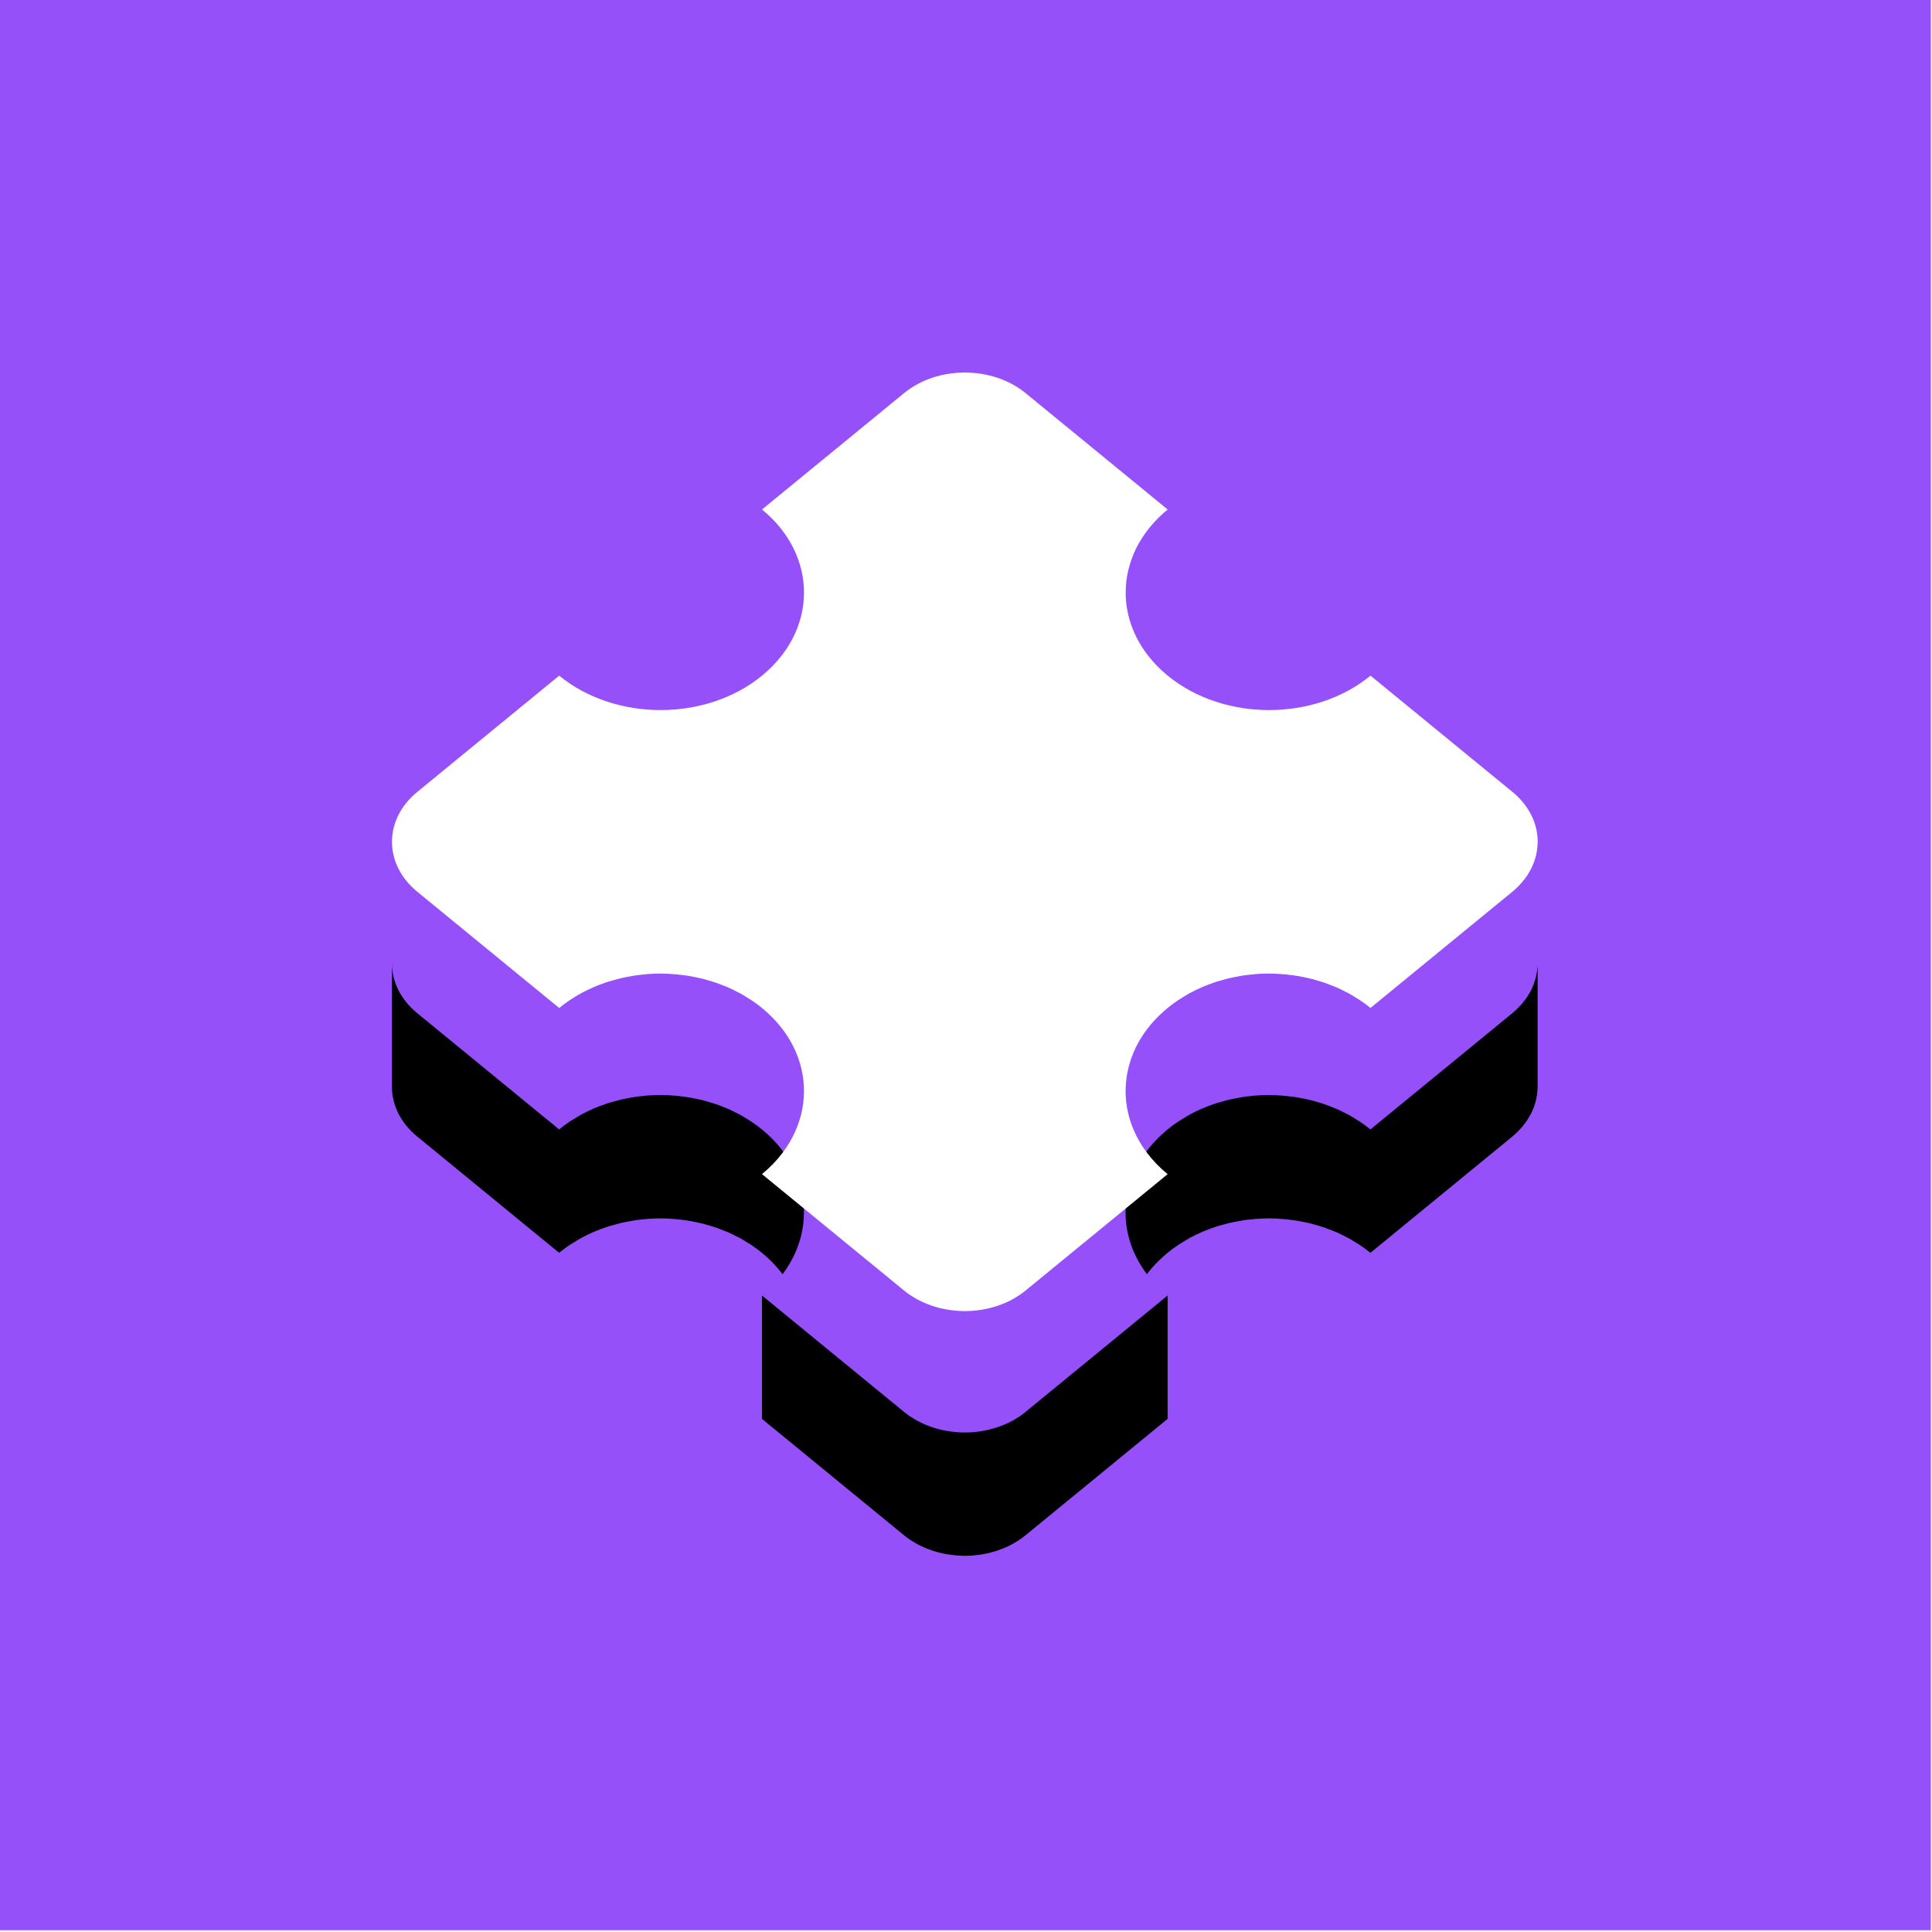
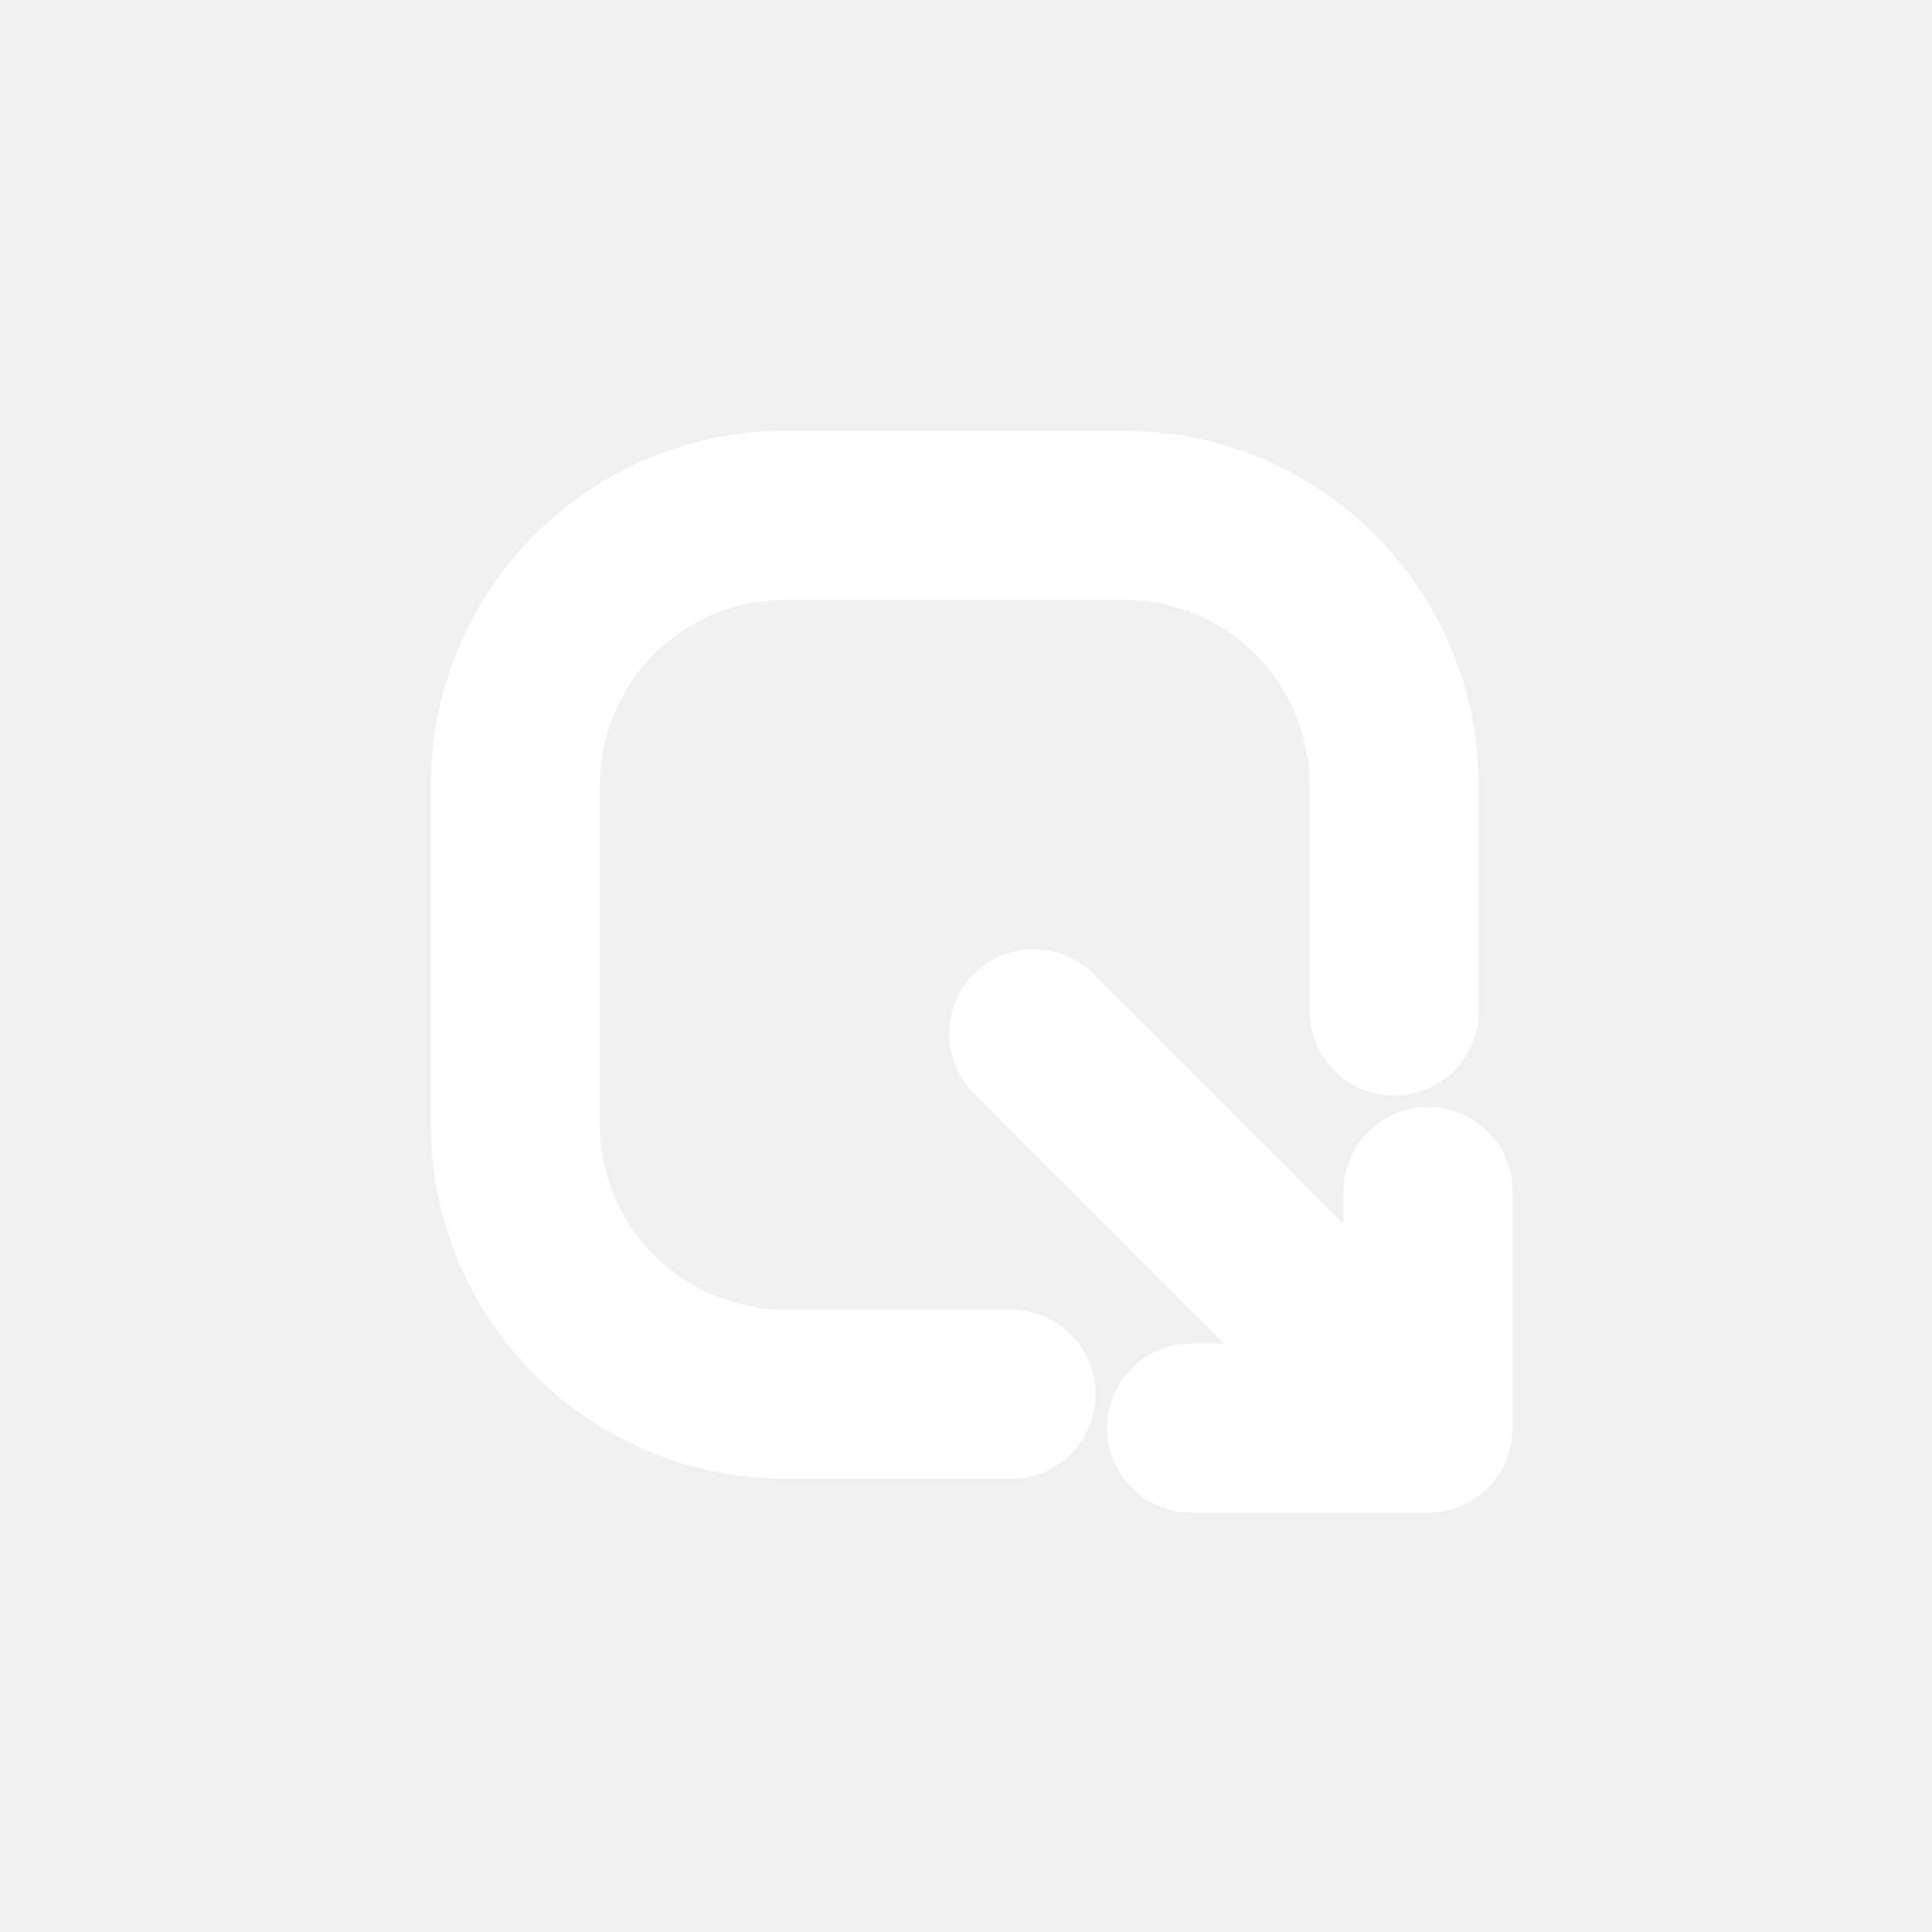
- <svg xmlns="http://www.w3.org/2000/svg" width="1024" height="1024" viewBox="0 0 1024 1024" fill="none">
-   <g clip-path="url(#clip0_501_3726)">
-     <path d="M1023.35 -0.94H-0.65V1023.06H1023.35V-0.94Z" fill="#9650FA" />
-     <path d="M814.95 511.78C814.93 512.21 814.86 512.63 814.83 513.05C814.79 513.58 814.75 514.1 814.68 514.62C814.59 515.26 814.47 515.9 814.34 516.55C814.24 517.06 814.15 517.57 814.02 518.08C813.86 518.73 813.65 519.37 813.44 520.01C813.28 520.5 813.14 520.99 812.96 521.48C812.71 522.14 812.42 522.78 812.13 523.43C811.92 523.89 811.74 524.35 811.51 524.81C811.47 524.88 811.45 524.96 811.41 525.04C811.24 525.36 811.02 525.67 810.85 525.99C810.41 526.79 809.95 527.58 809.44 528.36C809.14 528.81 808.81 529.24 808.49 529.68C807.98 530.38 807.46 531.07 806.89 531.74C806.74 531.92 806.62 532.11 806.46 532.29C806.1 532.7 805.69 533.1 805.3 533.5C805.03 533.79 804.76 534.08 804.48 534.36C803.58 535.25 802.63 536.13 801.61 536.97L726.35 598.62C724.55 597.15 722.68 595.77 720.75 594.47C720.11 594.04 719.43 593.67 718.77 593.26C717.46 592.44 716.15 591.61 714.79 590.86C713.98 590.42 713.14 590.03 712.31 589.62C711.06 588.99 709.81 588.35 708.52 587.79C707.62 587.39 706.69 587.05 705.77 586.68C704.52 586.18 703.27 585.68 702 585.25C701.03 584.92 700.05 584.63 699.07 584.33C697.81 583.95 696.55 583.57 695.27 583.24C694.26 582.98 693.23 582.76 692.21 582.54C690.94 582.26 689.66 582 688.37 581.77C687.33 581.59 686.28 581.44 685.24 581.3C683.95 581.12 682.66 580.97 681.37 580.84C680.31 580.74 679.25 580.66 678.19 580.6C676.33 580.49 674.46 580.38 672.59 580.38C670.28 580.38 667.97 580.48 665.66 580.65C664.9 580.71 664.15 580.81 663.4 580.89C661.88 581.04 660.35 581.2 658.84 581.43C657.54 581.62 656.26 581.89 654.97 582.14C653.85 582.36 652.72 582.55 651.61 582.81C650.32 583.11 649.06 583.49 647.79 583.85C646.63 584.18 645.47 584.47 644.33 584.84C644.04 584.94 643.75 585.04 643.46 585.14C641.41 585.84 639.38 586.6 637.39 587.45C637.22 587.52 637.06 587.6 636.9 587.67C634.87 588.55 632.88 589.51 630.94 590.56C630.86 590.6 630.79 590.64 630.71 590.68C629.32 591.43 627.99 592.29 626.65 593.12C625.96 593.55 625.24 593.93 624.57 594.38C622.59 595.7 620.68 597.12 618.83 598.63C617.48 599.74 616.21 600.88 614.99 602.05C614.74 602.29 614.49 602.52 614.24 602.76C613.08 603.9 611.96 605.06 610.91 606.25C610.62 606.58 610.34 606.91 610.06 607.24C609.59 607.8 609.12 608.36 608.67 608.93C608.37 609.31 608.08 609.69 607.79 610.08C607.37 610.64 606.96 611.2 606.57 611.76C606.29 612.15 606.02 612.55 605.76 612.95C605.38 613.52 605.02 614.1 604.66 614.68C604.42 615.08 604.17 615.48 603.94 615.88C603.59 616.48 603.26 617.09 602.94 617.7C602.75 618.05 602.56 618.4 602.38 618.76C601.59 620.32 600.89 621.9 600.26 623.5C600.17 623.74 600.07 623.98 599.98 624.21C599.38 625.79 598.87 627.39 598.43 629C598.36 629.26 598.29 629.51 598.22 629.77C597.81 631.38 597.47 633 597.21 634.62C597.17 634.88 597.13 635.13 597.1 635.39C596.87 637.03 596.71 638.67 596.63 640.32C596.6 641.1 596.56 641.87 596.56 642.65C596.56 654.01 600.35 665.36 607.89 675.35C608.15 675.01 608.41 674.67 608.67 674.33C609.12 673.76 609.58 673.2 610.06 672.65C610.28 672.39 610.48 672.13 610.7 671.87C610.76 671.8 610.84 671.73 610.91 671.65C611.96 670.46 613.07 669.3 614.24 668.16C614.48 667.92 614.74 667.69 614.99 667.45C616.22 666.28 617.48 665.14 618.83 664.03C620.67 662.52 622.59 661.1 624.57 659.78C625.23 659.34 625.93 658.97 626.6 658.55C627.92 657.72 629.23 656.88 630.6 656.13C630.64 656.11 630.67 656.09 630.71 656.07C630.79 656.03 630.86 655.99 630.94 655.95C632.88 654.91 634.87 653.95 636.9 653.06C637.07 652.99 637.23 652.91 637.39 652.84C639.38 651.99 641.41 651.23 643.46 650.53C643.75 650.43 644.04 650.33 644.33 650.23C644.57 650.15 644.81 650.06 645.06 649.98C645.96 649.69 646.89 649.49 647.79 649.24C649.06 648.88 650.32 648.51 651.61 648.2C652.72 647.94 653.85 647.75 654.97 647.53C656.26 647.28 657.54 647.01 658.84 646.82C659.09 646.78 659.33 646.72 659.58 646.68C660.85 646.5 662.13 646.4 663.4 646.28C664.15 646.21 664.9 646.1 665.66 646.04C667.96 645.87 670.27 645.77 672.59 645.77C673.81 645.77 675.04 645.79 676.26 645.84C676.9 645.87 677.54 645.95 678.19 645.99C679.25 646.05 680.31 646.13 681.37 646.23C682.66 646.35 683.95 646.51 685.24 646.69C686.29 646.83 687.34 646.98 688.38 647.16C689.67 647.38 690.94 647.65 692.21 647.93C693.23 648.15 694.26 648.37 695.27 648.63C696.55 648.96 697.8 649.33 699.06 649.72C700.04 650.02 701.03 650.3 702 650.64C703.27 651.08 704.51 651.57 705.76 652.07C706.68 652.44 707.61 652.78 708.52 653.18C709.8 653.74 711.05 654.38 712.29 655.01C713.12 655.43 713.97 655.81 714.78 656.26C716.14 657 717.45 657.83 718.76 658.66C719.42 659.07 720.1 659.44 720.74 659.88C722.67 661.18 724.54 662.55 726.34 664.03L801.6 602.38C802.62 601.54 803.57 600.67 804.47 599.77C804.76 599.49 805.02 599.19 805.29 598.91C805.84 598.33 806.37 597.74 806.87 597.14C807.44 596.47 807.96 595.78 808.47 595.08C808.79 594.64 809.12 594.21 809.42 593.76C809.93 592.98 810.39 592.19 810.83 591.39C811.05 591 811.3 590.61 811.5 590.21C811.73 589.76 811.91 589.29 812.12 588.84C812.41 588.19 812.71 587.54 812.95 586.89C813.13 586.4 813.27 585.91 813.43 585.42C813.64 584.78 813.84 584.13 814.01 583.48C814.14 582.97 814.23 582.46 814.33 581.95C814.46 581.31 814.58 580.67 814.67 580.02C814.74 579.5 814.78 578.97 814.82 578.45C814.89 577.62 814.97 576.78 814.97 575.95V510.55C814.97 510.96 814.97 511.37 814.95 511.78Z" fill="black" />
-     <path d="M423.94 627.82C423.36 625.87 422.67 623.95 421.85 622.05C421.04 620.15 420.11 618.27 419.07 616.43C418.55 615.51 418 614.6 417.42 613.69C415.1 610.07 412.32 606.61 409.07 603.35C407.45 601.72 405.71 600.14 403.85 598.62C402.05 597.15 400.18 595.77 398.25 594.47C397.6 594.03 396.92 593.66 396.26 593.25C394.95 592.43 393.65 591.6 392.3 590.86C391.49 590.42 390.64 590.03 389.82 589.61C388.57 588.98 387.32 588.34 386.04 587.78C385.14 587.38 384.21 587.04 383.29 586.67C382.04 586.17 380.79 585.67 379.52 585.24C378.55 584.91 377.57 584.62 376.59 584.32C375.33 583.94 374.07 583.56 372.79 583.23C371.78 582.97 370.75 582.75 369.73 582.53C368.46 582.25 367.18 581.99 365.9 581.76C364.86 581.58 363.81 581.43 362.76 581.29C361.47 581.11 360.18 580.95 358.89 580.83C357.83 580.73 356.77 580.65 355.71 580.59C353.85 580.48 351.98 580.37 350.11 580.37C347.8 580.37 345.49 580.47 343.18 580.64C342.43 580.7 341.68 580.8 340.93 580.88C339.4 581.03 337.88 581.19 336.37 581.42C335.07 581.61 333.79 581.88 332.51 582.13C331.39 582.35 330.26 582.54 329.14 582.8C327.85 583.1 326.59 583.48 325.32 583.84C324.16 584.17 322.99 584.46 321.85 584.83C321.56 584.93 321.27 585.03 320.98 585.13C318.93 585.83 316.9 586.59 314.91 587.44C314.74 587.51 314.58 587.59 314.42 587.66C312.39 588.55 310.4 589.5 308.45 590.55C308.38 590.59 308.3 590.62 308.23 590.66C306.83 591.42 305.49 592.28 304.14 593.12C303.46 593.54 302.76 593.91 302.09 594.36C300.11 595.68 298.2 597.1 296.35 598.61L221.09 536.96C212.18 529.66 207.73 520.1 207.73 510.54V575.94C207.73 585.5 212.18 595.06 221.09 602.36L296.35 664.01C298.19 662.5 300.11 661.08 302.09 659.76C302.75 659.32 303.46 658.94 304.14 658.52C305.46 657.7 306.76 656.85 308.12 656.11C308.15 656.09 308.19 656.08 308.22 656.06C308.29 656.02 308.37 655.99 308.44 655.95C310.38 654.9 312.38 653.95 314.41 653.06C314.57 652.99 314.74 652.91 314.9 652.84C316.89 651.99 318.91 651.23 320.97 650.53C321.26 650.43 321.55 650.33 321.84 650.23C322.08 650.15 322.32 650.06 322.57 649.98C323.47 649.69 324.4 649.49 325.31 649.24C326.58 648.88 327.84 648.51 329.13 648.2C330.24 647.94 331.37 647.75 332.5 647.53C333.79 647.28 335.07 647.02 336.36 646.82C336.61 646.78 336.85 646.72 337.1 646.68C338.37 646.5 339.65 646.4 340.93 646.28C341.68 646.21 342.43 646.1 343.18 646.04C345.49 645.87 347.8 645.77 350.11 645.77C351.33 645.77 352.56 645.79 353.78 645.84C354.42 645.87 355.06 645.95 355.71 645.99C356.77 646.05 357.83 646.13 358.89 646.23C360.18 646.35 361.47 646.51 362.75 646.69C363.8 646.83 364.85 646.98 365.89 647.17C367.18 647.39 368.45 647.66 369.72 647.94C370.75 648.16 371.77 648.38 372.78 648.64C374.06 648.97 375.31 649.34 376.57 649.73C377.55 650.03 378.54 650.31 379.51 650.65C380.78 651.09 382.03 651.58 383.27 652.08C384.19 652.45 385.12 652.79 386.03 653.19C387.31 653.75 388.56 654.39 389.81 655.02C390.64 655.44 391.48 655.82 392.3 656.27C393.66 657.01 394.96 657.84 396.27 658.66C396.93 659.07 397.61 659.44 398.25 659.88C400.18 661.18 402.05 662.55 403.85 664.03C408.11 667.52 411.74 671.33 414.78 675.36C425.63 660.99 428.69 643.8 423.94 627.84V627.82Z" fill="black" />
-     <path d="M543.6 748.32C542.49 749.23 541.34 750.08 540.16 750.87C539.77 751.13 539.34 751.35 538.94 751.61C538.15 752.11 537.36 752.62 536.54 753.06C536.53 753.06 536.51 753.07 536.49 753.08C535.17 753.8 533.81 754.45 532.42 755.04C532.01 755.22 531.58 755.35 531.16 755.52C530.17 755.91 529.18 756.3 528.17 756.62C528.07 756.65 527.97 756.7 527.87 756.73C527.33 756.9 526.77 757.02 526.22 757.18C525.46 757.39 524.71 757.62 523.94 757.8C523.27 757.96 522.59 758.07 521.92 758.21C521.15 758.36 520.38 758.52 519.61 758.63C519.46 758.65 519.32 758.69 519.17 758.71C518.41 758.82 517.64 758.88 516.87 758.95C516.42 758.99 515.97 759.06 515.52 759.09C514.14 759.19 512.75 759.25 511.36 759.25C510.63 759.25 509.89 759.24 509.16 759.21C508.77 759.19 508.39 759.15 508 759.12C507.36 759.08 506.73 759.03 506.09 758.97C505.31 758.9 504.54 758.8 503.77 758.7C503.14 758.61 502.51 758.52 501.88 758.41C501.11 758.28 500.35 758.12 499.58 757.95C498.96 757.82 498.35 757.68 497.74 757.53C496.97 757.33 496.22 757.11 495.46 756.88C494.87 756.7 494.28 756.53 493.7 756.33C492.94 756.07 492.19 755.77 491.44 755.47C490.89 755.25 490.33 755.04 489.78 754.8C489.01 754.46 488.27 754.08 487.52 753.7C487.02 753.45 486.51 753.22 486.03 752.95C485.21 752.5 484.43 752.01 483.64 751.51C483.25 751.26 482.84 751.04 482.46 750.78C481.3 750 480.18 749.18 479.1 748.29L403.86 686.64V752.04L479.1 813.69C480.18 814.57 481.31 815.4 482.46 816.18C482.84 816.44 483.25 816.66 483.64 816.9C484.43 817.4 485.22 817.9 486.04 818.34C486.52 818.61 487.03 818.84 487.52 819.08C488.27 819.46 489.02 819.84 489.8 820.18C490.34 820.42 490.9 820.62 491.45 820.84C492.2 821.14 492.95 821.44 493.71 821.7C494.29 821.9 494.88 822.07 495.47 822.25C496.23 822.48 496.99 822.71 497.75 822.9C498.36 823.05 498.97 823.19 499.58 823.32C500.35 823.49 501.11 823.65 501.89 823.78C502.51 823.89 503.14 823.98 503.77 824.06C504.54 824.17 505.32 824.26 506.1 824.34C506.73 824.4 507.37 824.45 508.01 824.48C509.13 824.55 510.25 824.61 511.37 824.61C512.76 824.61 514.14 824.55 515.53 824.45C515.98 824.42 516.43 824.35 516.88 824.31C517.8 824.22 518.71 824.12 519.62 823.99C520.4 823.87 521.16 823.71 521.93 823.57C522.61 823.44 523.28 823.32 523.95 823.17C524.72 822.99 525.47 822.76 526.23 822.55C526.88 822.37 527.54 822.2 528.18 821.99C529.19 821.66 530.18 821.28 531.17 820.89C531.59 820.72 532.02 820.59 532.43 820.41C533.82 819.82 535.18 819.17 536.5 818.45C537.34 818 538.14 817.48 538.95 816.97C539.35 816.72 539.77 816.5 540.17 816.23C541.36 815.44 542.51 814.59 543.61 813.68L618.87 752.03V686.63L543.61 748.28L543.6 748.32Z" fill="black" />
-     <path d="M596.59 578.26C596.59 577.48 596.62 576.7 596.66 575.93C596.74 574.28 596.9 572.64 597.13 571C597.17 570.74 597.2 570.49 597.24 570.23C597.5 568.6 597.83 566.98 598.25 565.38C598.32 565.12 598.39 564.86 598.46 564.61C598.9 563 599.42 561.4 600.01 559.82C600.1 559.58 600.2 559.34 600.29 559.11C600.48 558.63 600.65 558.15 600.85 557.68C601.66 555.78 602.59 553.9 603.63 552.06C603.74 551.87 603.86 551.69 603.97 551.5C604.2 551.1 604.45 550.7 604.69 550.3C605.05 549.72 605.41 549.14 605.79 548.57C606.05 548.17 606.32 547.77 606.6 547.38C607 546.81 607.41 546.25 607.82 545.7C608.11 545.32 608.4 544.93 608.7 544.55C609.15 543.98 609.62 543.42 610.09 542.86C610.37 542.53 610.65 542.19 610.94 541.87C611.99 540.68 613.1 539.52 614.27 538.38C614.52 538.14 614.77 537.9 615.02 537.67C616.25 536.51 617.51 535.36 618.86 534.25C620.7 532.74 622.62 531.32 624.6 530C625.27 529.55 625.99 529.17 626.68 528.74C628.02 527.9 629.35 527.05 630.74 526.3C630.82 526.26 630.89 526.22 630.97 526.18C632.91 525.14 634.9 524.18 636.93 523.29C637.1 523.22 637.26 523.14 637.42 523.07C639.41 522.22 641.44 521.46 643.49 520.76C643.78 520.66 644.07 520.56 644.36 520.46C645.5 520.09 646.67 519.79 647.82 519.47C649.09 519.11 650.35 518.73 651.64 518.43C652.75 518.17 653.88 517.98 655 517.76C656.29 517.51 657.57 517.24 658.87 517.05C660.38 516.82 661.9 516.66 663.43 516.51C664.18 516.43 664.93 516.33 665.69 516.27C667.99 516.1 670.3 516 672.62 516C674.49 516 676.35 516.11 678.22 516.22C679.28 516.28 680.34 516.36 681.4 516.46C682.69 516.58 683.98 516.74 685.27 516.92C686.32 517.06 687.36 517.21 688.4 517.39C689.69 517.61 690.96 517.88 692.24 518.16C693.26 518.38 694.28 518.6 695.3 518.86C696.58 519.19 697.84 519.57 699.1 519.95C700.08 520.25 701.06 520.53 702.03 520.87C703.3 521.31 704.55 521.81 705.8 522.3C706.72 522.67 707.65 523.01 708.55 523.41C709.84 523.98 711.08 524.61 712.34 525.24C713.17 525.66 714.01 526.04 714.82 526.48C716.18 527.23 717.49 528.05 718.8 528.88C719.45 529.29 720.13 529.66 720.78 530.09C722.71 531.39 724.58 532.76 726.38 534.24L801.64 472.59C802.66 471.75 803.61 470.88 804.51 469.98C804.8 469.7 805.06 469.4 805.33 469.12C805.88 468.54 806.41 467.95 806.91 467.36C807.48 466.69 808 466 808.51 465.3C808.83 464.86 809.16 464.43 809.46 463.98C809.97 463.2 810.43 462.41 810.87 461.61C811.09 461.22 811.34 460.83 811.54 460.44C811.77 459.99 811.95 459.52 812.16 459.06C812.45 458.41 812.75 457.77 812.99 457.11C813.17 456.62 813.31 456.13 813.47 455.64C813.67 455 813.88 454.35 814.05 453.71C814.18 453.2 814.27 452.69 814.37 452.18C814.5 451.54 814.62 450.9 814.71 450.25C814.78 449.73 814.82 449.2 814.86 448.68C814.93 447.85 815.01 447.01 815.01 446.18C815.01 436.62 810.56 427.06 801.66 419.76L726.4 358.11C711.55 370.27 692.1 376.35 672.65 376.35C653.2 376.35 633.74 370.27 618.9 358.11C614.63 354.62 611 350.8 607.96 346.78C600.42 336.79 596.63 325.44 596.63 314.08C596.63 313.3 596.66 312.52 596.7 311.75C596.76 310.54 596.84 309.32 596.98 308.11C597.21 306.13 597.56 304.15 598.02 302.19C598.1 301.86 598.2 301.53 598.29 301.19C598.36 300.93 598.43 300.67 598.5 300.41C598.94 298.8 599.45 297.2 600.05 295.62C600.14 295.38 600.24 295.14 600.33 294.9C600.52 294.42 600.69 293.95 600.89 293.47C601.7 291.57 602.63 289.69 603.67 287.85C603.78 287.66 603.9 287.48 604.01 287.29C604.24 286.89 604.49 286.49 604.73 286.09C605.09 285.51 605.45 284.94 605.83 284.37C606.1 283.97 606.37 283.57 606.65 283.17C607.04 282.61 607.45 282.05 607.87 281.49C608.16 281.1 608.45 280.72 608.75 280.34C608.89 280.16 609.01 279.98 609.15 279.81C610.54 278.08 612.05 276.4 613.67 274.77C613.87 274.57 614.09 274.37 614.3 274.17C614.55 273.93 614.8 273.69 615.05 273.45C616.27 272.29 617.54 271.14 618.89 270.04L543.63 208.4C534.73 201.1 523.06 197.45 511.38 197.45C499.7 197.45 488.03 201.1 479.12 208.4L403.88 270.04C405.73 271.56 407.47 273.14 409.1 274.77C412.35 278.03 415.13 281.5 417.45 285.12C418.03 286.02 418.58 286.94 419.1 287.86C420.14 289.7 421.07 291.58 421.88 293.48C422.69 295.38 423.39 297.31 423.97 299.26C428.73 315.22 425.66 332.42 414.82 346.78C411.78 350.81 408.15 354.62 403.89 358.11C389.04 370.27 369.59 376.35 350.13 376.35C330.67 376.35 311.22 370.27 296.38 358.11L221.12 419.76C212.21 427.06 207.76 436.62 207.76 446.18C207.76 455.74 212.21 465.3 221.12 472.6L296.38 534.25C300.09 531.21 304.09 528.55 308.3 526.27C308.35 526.24 308.41 526.22 308.47 526.19C310.41 525.14 312.41 524.19 314.44 523.3C314.6 523.23 314.77 523.15 314.93 523.08C316.92 522.23 318.94 521.47 321 520.77C321.29 520.67 321.58 520.57 321.87 520.47C323.01 520.1 324.18 519.8 325.34 519.48C326.61 519.12 327.87 518.75 329.16 518.44C330.27 518.18 331.4 517.99 332.53 517.77C333.82 517.52 335.1 517.26 336.39 517.06C337.9 516.83 339.43 516.67 340.95 516.52C341.7 516.45 342.45 516.34 343.2 516.28C345.5 516.11 347.82 516.01 350.13 516.01C352 516.01 353.86 516.12 355.73 516.23C356.79 516.29 357.85 516.37 358.91 516.47C360.2 516.59 361.5 516.75 362.78 516.93C363.83 517.07 364.87 517.22 365.92 517.4C367.21 517.62 368.48 517.89 369.75 518.17C370.77 518.39 371.8 518.61 372.81 518.87C374.09 519.2 375.35 519.58 376.61 519.96C377.59 520.26 378.57 520.54 379.54 520.88C380.81 521.32 382.06 521.82 383.31 522.31C384.23 522.68 385.16 523.02 386.06 523.42C387.34 523.98 388.59 524.62 389.84 525.25C390.67 525.67 391.51 526.05 392.32 526.5C393.67 527.24 394.98 528.07 396.28 528.89C396.94 529.31 397.63 529.68 398.27 530.11C400.2 531.41 402.07 532.78 403.87 534.26C405.72 535.78 407.46 537.36 409.09 538.99C412.34 542.25 415.12 545.72 417.44 549.33C418.02 550.23 418.57 551.15 419.09 552.07C420.13 553.91 421.06 555.79 421.87 557.69C422.68 559.59 423.38 561.52 423.96 563.46C428.72 579.42 425.65 596.62 414.8 610.98C411.76 615 408.13 618.81 403.87 622.31L479.11 683.96C480.19 684.85 481.32 685.67 482.47 686.45C482.85 686.71 483.26 686.93 483.65 687.18C484.44 687.68 485.23 688.17 486.04 688.62C486.53 688.89 487.04 689.12 487.53 689.37C488.28 689.75 489.02 690.13 489.79 690.47C490.33 690.71 490.89 690.92 491.45 691.14C492.2 691.44 492.94 691.74 493.71 692C494.29 692.2 494.88 692.37 495.47 692.55C496.23 692.78 496.98 693.01 497.75 693.2C498.36 693.36 498.97 693.49 499.59 693.62C500.35 693.79 501.12 693.95 501.89 694.08C502.52 694.19 503.15 694.28 503.78 694.37C504.55 694.48 505.32 694.57 506.1 694.64C506.74 694.7 507.37 694.75 508.01 694.79C509.13 694.86 510.25 694.92 511.37 694.92C512.76 694.92 514.14 694.86 515.53 694.76C515.98 694.73 516.43 694.66 516.88 694.62C517.8 694.53 518.71 694.43 519.62 694.3C520.4 694.18 521.16 694.02 521.93 693.88C522.61 693.75 523.28 693.63 523.95 693.47C524.72 693.29 525.47 693.06 526.23 692.85C526.88 692.67 527.54 692.5 528.18 692.29C529.19 691.96 530.18 691.58 531.17 691.19C531.59 691.02 532.02 690.89 532.43 690.71C533.82 690.12 535.18 689.47 536.5 688.75C537.34 688.3 538.14 687.78 538.95 687.27C539.35 687.02 539.77 686.8 540.17 686.53C541.36 685.74 542.51 684.89 543.61 683.98L618.87 622.33C614.61 618.84 610.97 615.03 607.93 611C600.39 601.01 596.6 589.66 596.6 578.3L596.59 578.26Z" fill="white" />
-   </g>
-   <defs>
-     <clipPath id="clip0_501_3726">
-       <rect width="1024" height="1024" fill="white" />
-     </clipPath>
-   </defs>
+ <svg xmlns="http://www.w3.org/2000/svg" width="160" height="160" viewBox="0 0 160 160" fill="none">
+   <path d="M80.65 80.65C83.384 77.916 87.817 77.916 90.55 80.65L111.266 101.366V98.667C111.266 94.801 114.4 91.667 118.266 91.667C122.132 91.667 125.266 94.801 125.266 98.667V118.266C125.266 122.132 122.132 125.266 118.266 125.266H98.667C94.801 125.266 91.667 122.132 91.667 118.266C91.667 114.4 94.801 111.266 98.667 111.266H101.366L80.65 90.55C77.916 87.817 77.916 83.384 80.65 80.65ZM93.067 35.667C100.864 35.667 108.342 38.764 113.855 44.278C119.369 49.791 122.466 57.27 122.466 65.067V83.733C122.466 85.59 121.729 87.371 120.417 88.683C119.104 89.996 117.323 90.733 115.466 90.733C113.61 90.733 111.83 89.996 110.517 88.683C109.204 87.371 108.466 85.59 108.466 83.733V65.067C108.466 60.983 106.844 57.065 103.956 54.177C101.068 51.289 97.151 49.667 93.067 49.667H65.067C60.983 49.667 57.066 51.289 54.177 54.177C51.289 57.065 49.667 60.983 49.667 65.067V93.067C49.667 97.151 51.289 101.068 54.177 103.956C57.066 106.844 60.983 108.466 65.067 108.466H83.733C85.59 108.466 87.371 109.204 88.683 110.517C89.996 111.83 90.733 113.61 90.733 115.466C90.733 117.323 89.996 119.104 88.683 120.417C87.371 121.729 85.59 122.466 83.733 122.466H65.067C57.27 122.466 49.792 119.369 44.278 113.855C38.765 108.342 35.667 100.864 35.667 93.067V65.067C35.667 57.27 38.764 49.791 44.278 44.278C49.792 38.764 57.27 35.667 65.067 35.667H93.067Z" fill="#FFFFFF" />
</svg>
